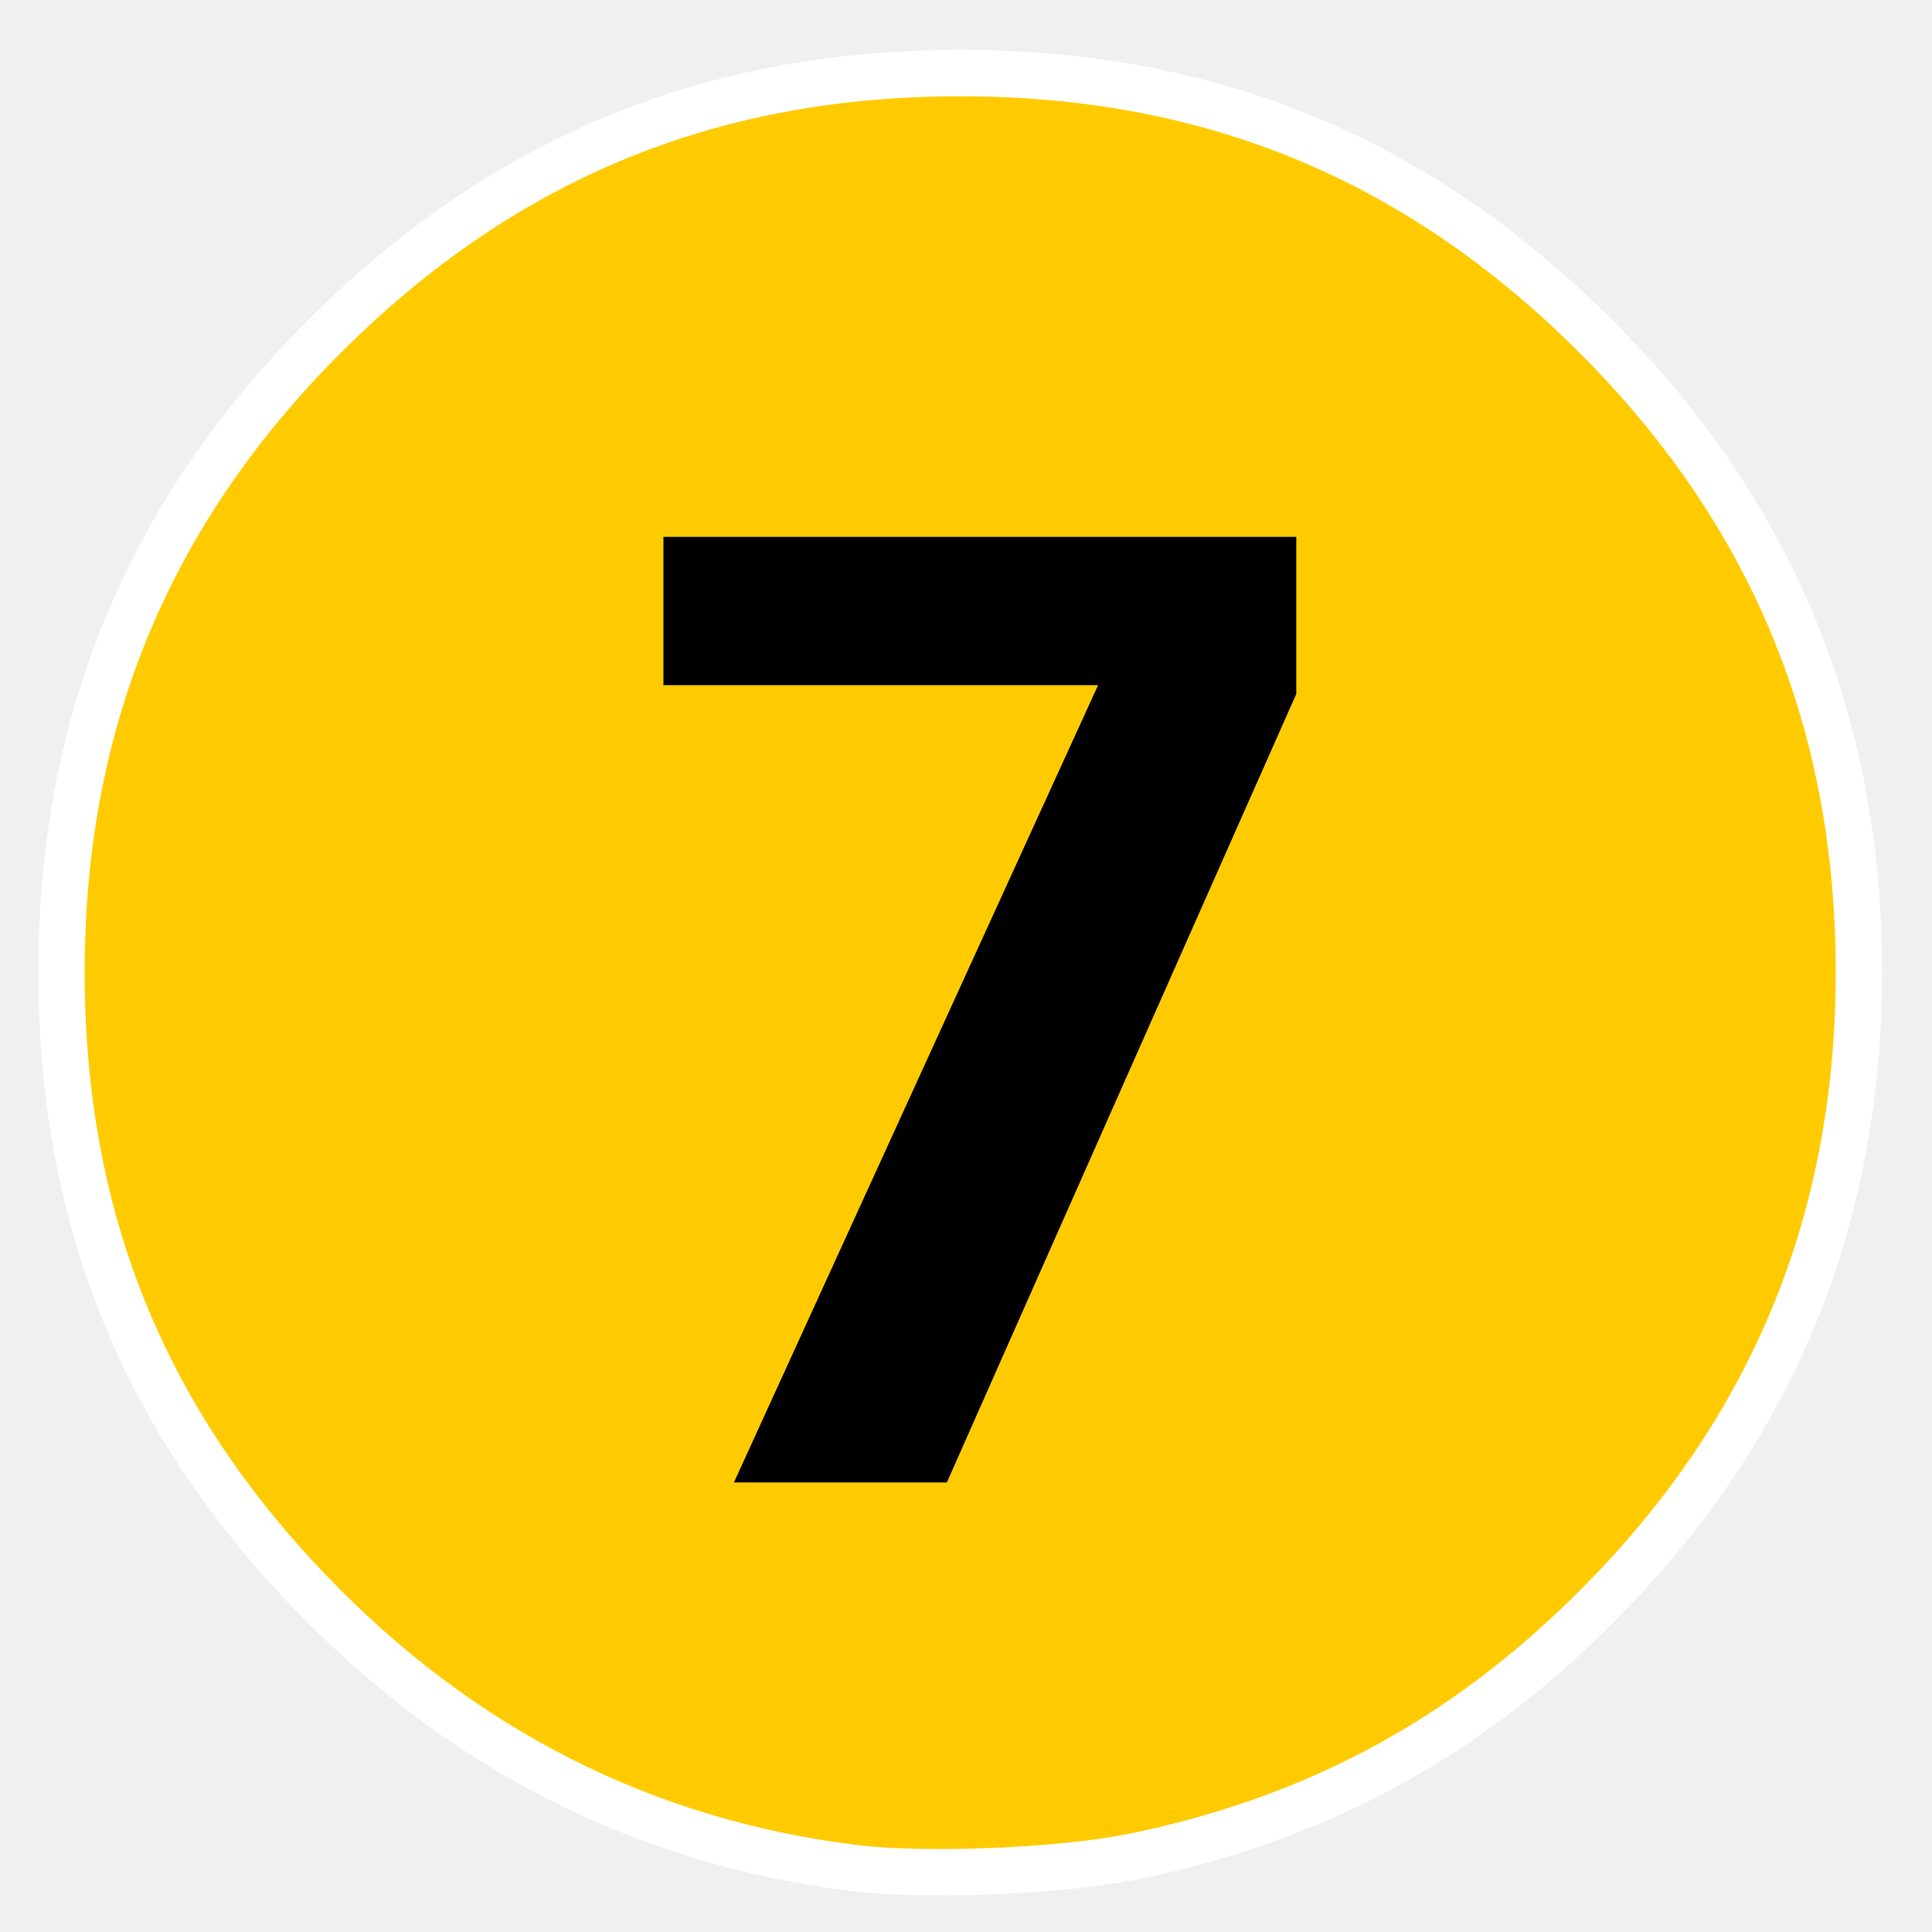
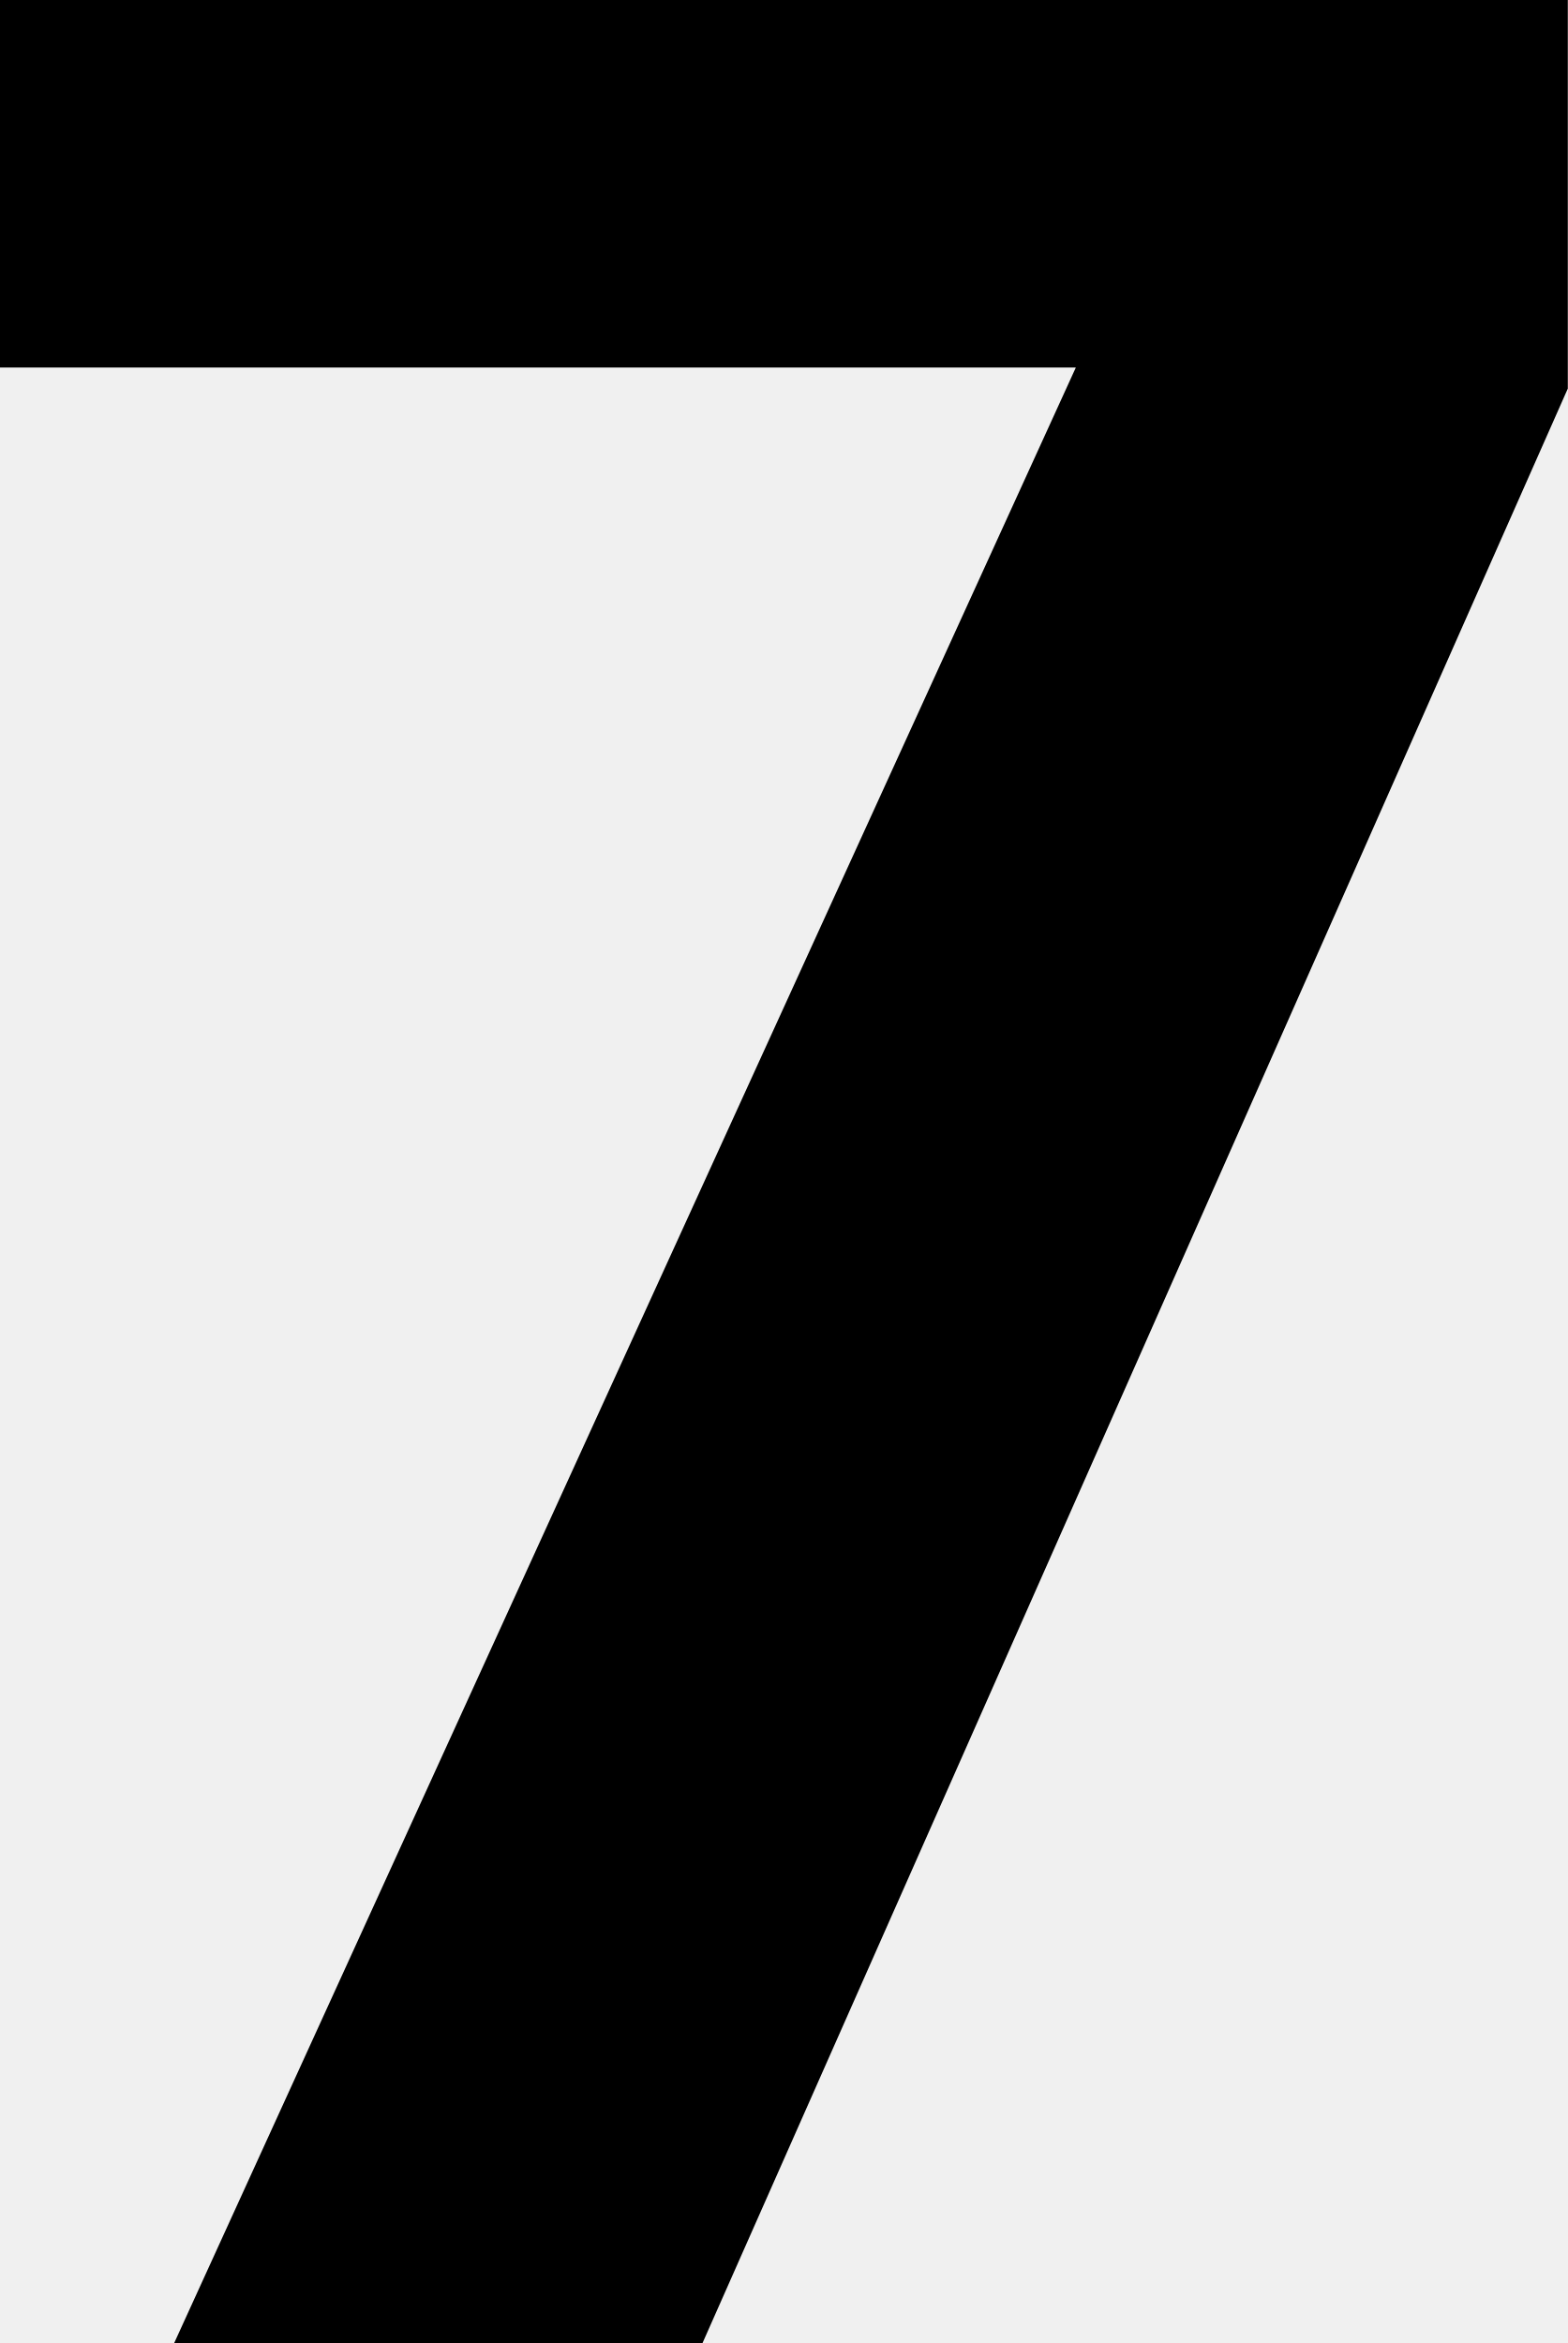
- <svg xmlns="http://www.w3.org/2000/svg" width="250" height="250" version="1.0">
-   <path d="M110.37 241.703c-27.132-3.396-50.69-15.361-70.214-35.663C18.377 183.393 7.958 157.41 7.958 125.75c0-33.378 12.01-61.277 36.382-84.518C66.797 19.82 92.851 9.46 124.25 9.46c31.397 0 57.452 10.36 79.908 31.773 24.373 23.241 36.383 51.14 36.383 84.518 0 33.379-12.01 61.277-36.383 84.518-16.43 15.667-34.873 25.296-57.34 29.936-9.375 1.937-27.118 2.666-36.448 1.498z" style="fill:#ffcb00;fill-opacity:1;stroke:#fff;stroke-width:6;stroke-opacity:1" />
-   <path d="M119.465 106.438v19.192h56.244L128.586 228.8h27.554l45.215-102.033v-20.33h-81.89z" style="font-size:11px;font-style:normal;font-variant:normal;font-weight:700;font-stretch:normal;writing-mode:lr-tb;text-anchor:start;fill:#000;fill-opacity:1;stroke:none;stroke-width:1px;stroke-linecap:butt;stroke-linejoin:miter;stroke-opacity:1;font-family:UnDotum" transform="translate(-33.617 -36.972)" />
+ <svg xmlns="http://www.w3.org/2000/svg" id="_레이어_1" data-name="레이어 1" version="1.1" viewBox="0 0 81.9 122.4">
+   <defs>
+     <style>
+       .cls-1 {
+         fill: #000;
+         stroke-width: 0px;
+       }
+     </style>
+   </defs>
+   <path class="cls-1" d="M0,0v19.2h56.2L9.1,122.4h27.6L81.9,20.3V0H0Z" />
</svg>
